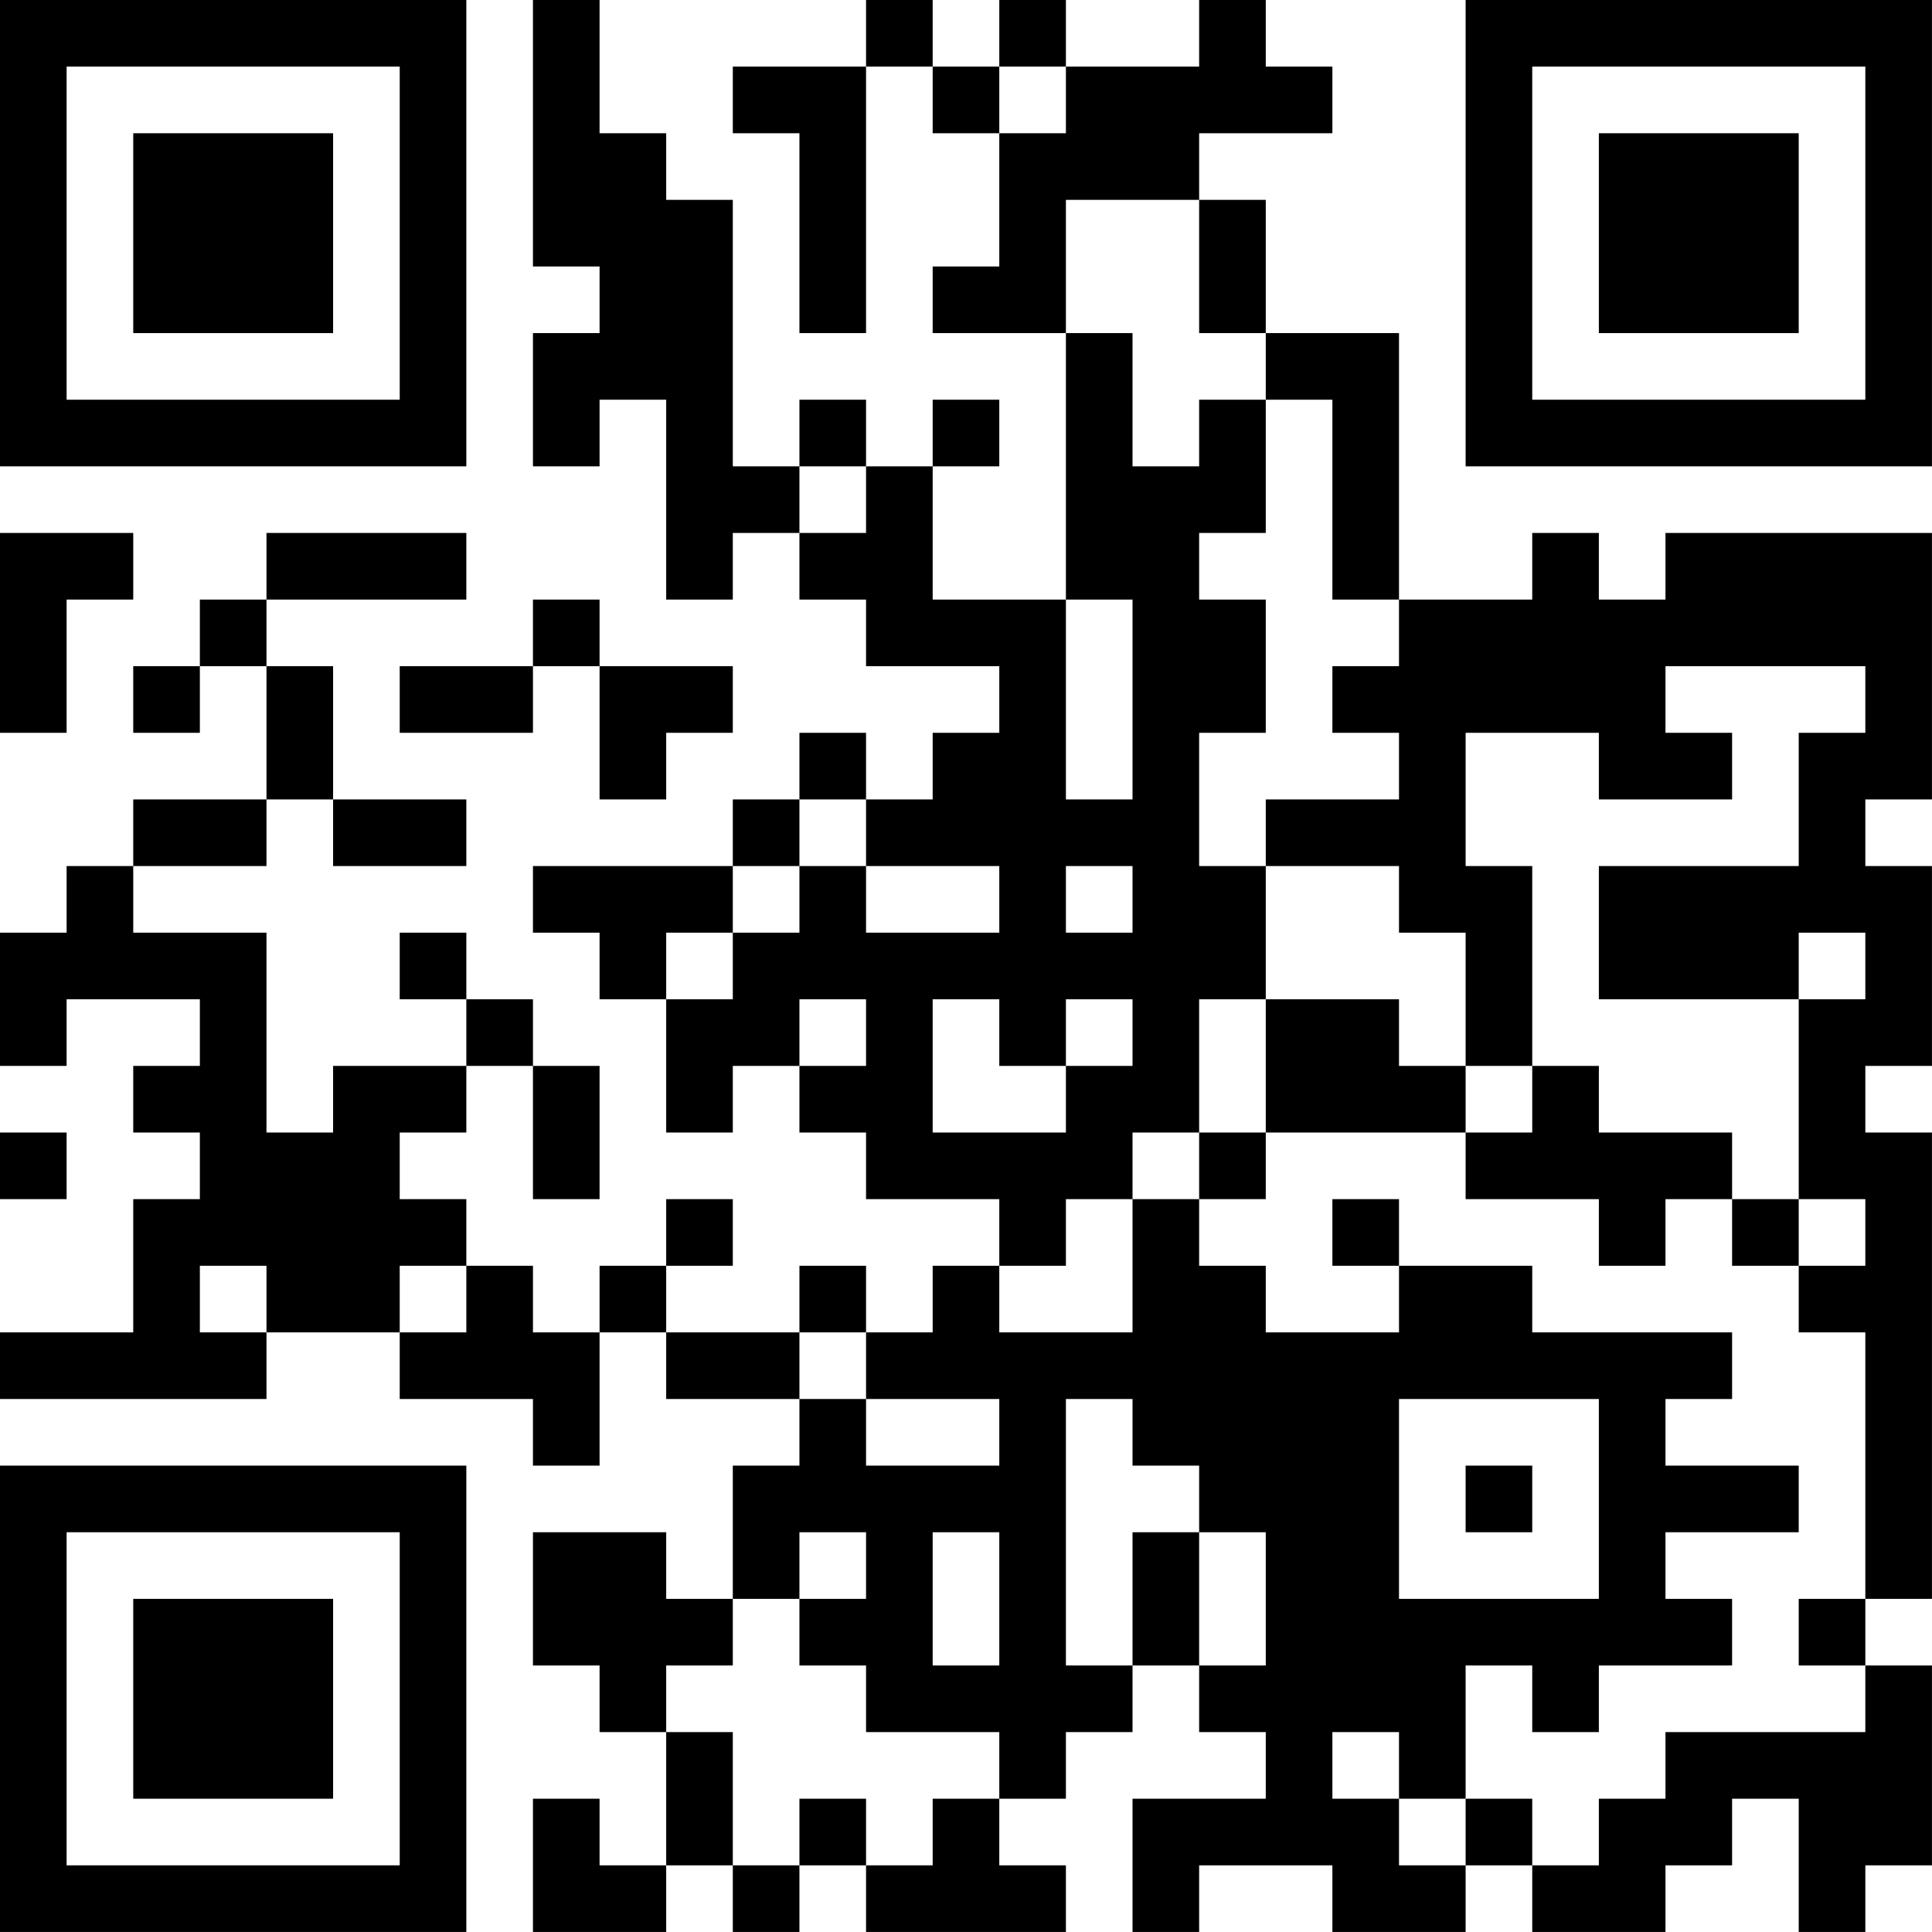
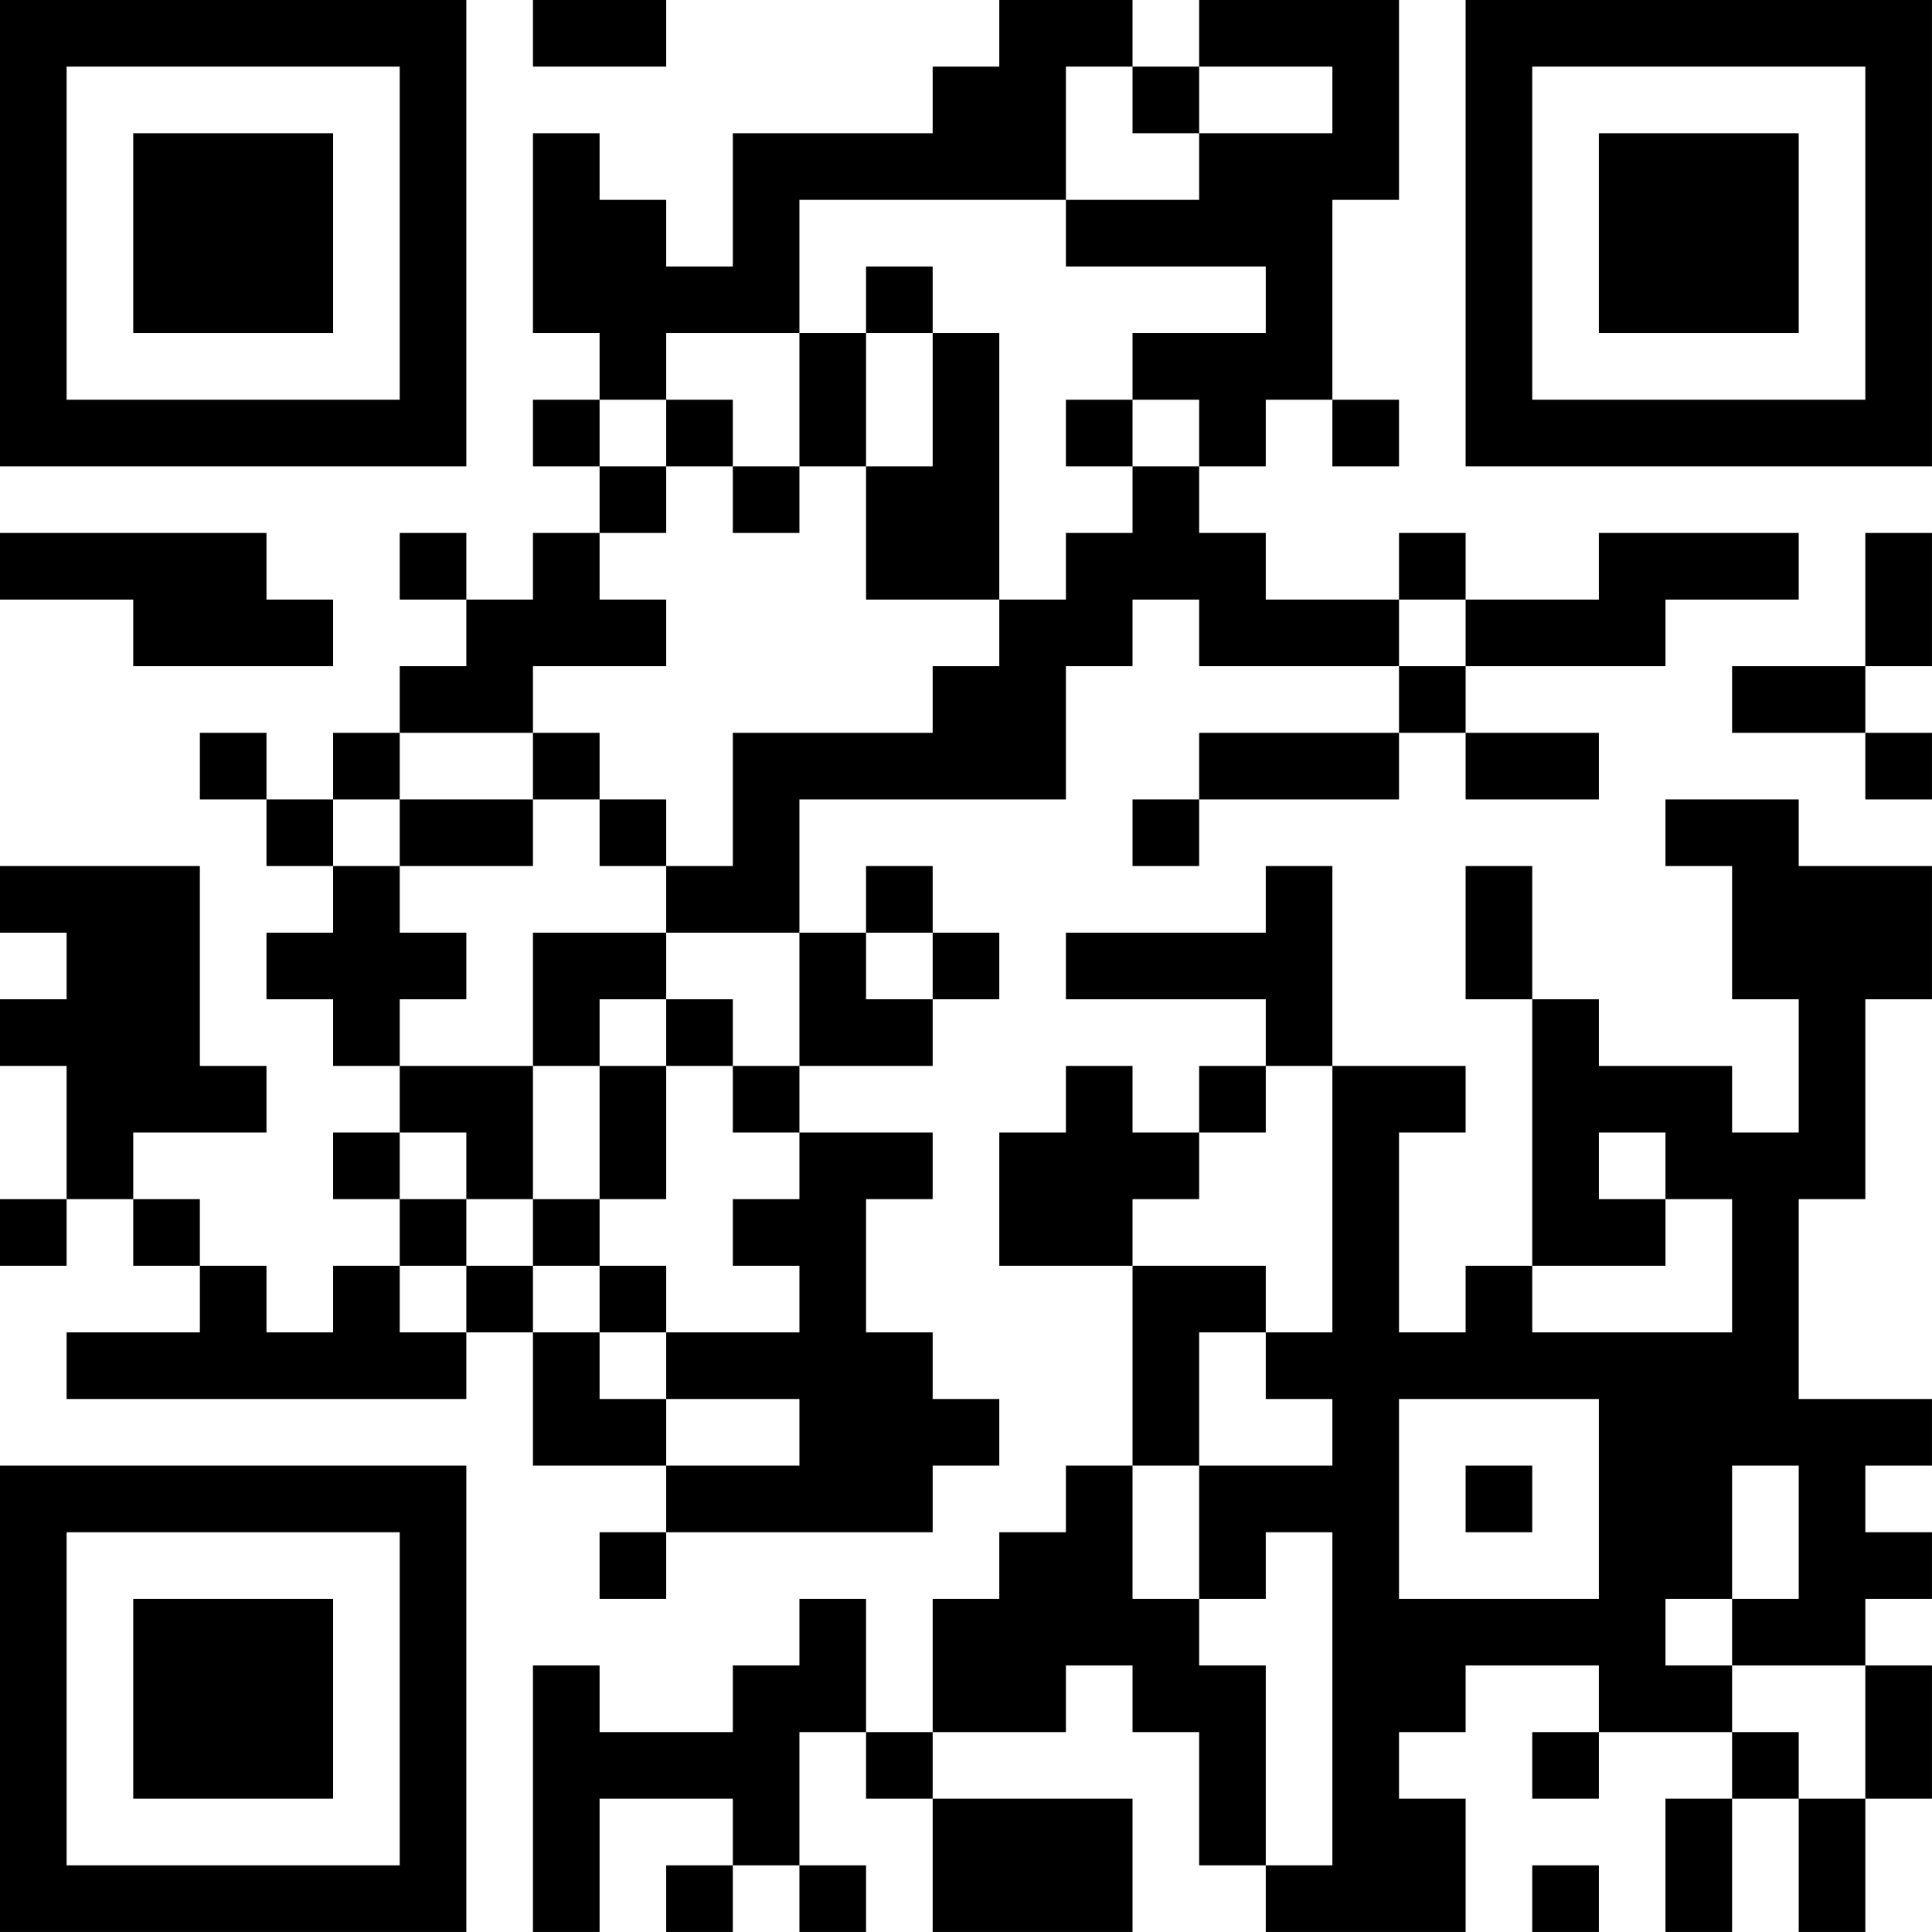
<svg xmlns="http://www.w3.org/2000/svg" version="1.1" width="500" height="500" viewBox="0 0 500 500">
  <rect x="0" y="0" width="500" height="500" fill="#ffffff" />
  <g transform="scale(17.241)">
    <g transform="translate(0,0)">
-       <path fill-rule="evenodd" d="M8 0L8 4L9 4L9 5L8 5L8 7L9 7L9 6L10 6L10 9L11 9L11 8L12 8L12 9L13 9L13 10L15 10L15 11L14 11L14 12L13 12L13 11L12 11L12 12L11 12L11 13L8 13L8 14L9 14L9 15L10 15L10 17L11 17L11 16L12 16L12 17L13 17L13 18L15 18L15 19L14 19L14 20L13 20L13 19L12 19L12 20L10 20L10 19L11 19L11 18L10 18L10 19L9 19L9 20L8 20L8 19L7 19L7 18L6 18L6 17L7 17L7 16L8 16L8 18L9 18L9 16L8 16L8 15L7 15L7 14L6 14L6 15L7 15L7 16L5 16L5 17L4 17L4 14L2 14L2 13L4 13L4 12L5 12L5 13L7 13L7 12L5 12L5 10L4 10L4 9L7 9L7 8L4 8L4 9L3 9L3 10L2 10L2 11L3 11L3 10L4 10L4 12L2 12L2 13L1 13L1 14L0 14L0 16L1 16L1 15L3 15L3 16L2 16L2 17L3 17L3 18L2 18L2 20L0 20L0 21L4 21L4 20L6 20L6 21L8 21L8 22L9 22L9 20L10 20L10 21L12 21L12 22L11 22L11 24L10 24L10 23L8 23L8 25L9 25L9 26L10 26L10 28L9 28L9 27L8 27L8 29L10 29L10 28L11 28L11 29L12 29L12 28L13 28L13 29L16 29L16 28L15 28L15 27L16 27L16 26L17 26L17 25L18 25L18 26L19 26L19 27L17 27L17 29L18 29L18 28L20 28L20 29L22 29L22 28L23 28L23 29L25 29L25 28L26 28L26 27L27 27L27 29L28 29L28 28L29 28L29 25L28 25L28 24L29 24L29 17L28 17L28 16L29 16L29 13L28 13L28 12L29 12L29 8L25 8L25 9L24 9L24 8L23 8L23 9L21 9L21 5L19 5L19 3L18 3L18 2L20 2L20 1L19 1L19 0L18 0L18 1L16 1L16 0L15 0L15 1L14 1L14 0L13 0L13 1L11 1L11 2L12 2L12 5L13 5L13 1L14 1L14 2L15 2L15 4L14 4L14 5L16 5L16 9L14 9L14 7L15 7L15 6L14 6L14 7L13 7L13 6L12 6L12 7L11 7L11 3L10 3L10 2L9 2L9 0ZM15 1L15 2L16 2L16 1ZM16 3L16 5L17 5L17 7L18 7L18 6L19 6L19 8L18 8L18 9L19 9L19 11L18 11L18 13L19 13L19 15L18 15L18 17L17 17L17 18L16 18L16 19L15 19L15 20L17 20L17 18L18 18L18 19L19 19L19 20L21 20L21 19L23 19L23 20L26 20L26 21L25 21L25 22L27 22L27 23L25 23L25 24L26 24L26 25L24 25L24 26L23 26L23 25L22 25L22 27L21 27L21 26L20 26L20 27L21 27L21 28L22 28L22 27L23 27L23 28L24 28L24 27L25 27L25 26L28 26L28 25L27 25L27 24L28 24L28 20L27 20L27 19L28 19L28 18L27 18L27 15L28 15L28 14L27 14L27 15L24 15L24 13L27 13L27 11L28 11L28 10L25 10L25 11L26 11L26 12L24 12L24 11L22 11L22 13L23 13L23 16L22 16L22 14L21 14L21 13L19 13L19 12L21 12L21 11L20 11L20 10L21 10L21 9L20 9L20 6L19 6L19 5L18 5L18 3ZM12 7L12 8L13 8L13 7ZM0 8L0 11L1 11L1 9L2 9L2 8ZM8 9L8 10L6 10L6 11L8 11L8 10L9 10L9 12L10 12L10 11L11 11L11 10L9 10L9 9ZM16 9L16 12L17 12L17 9ZM12 12L12 13L11 13L11 14L10 14L10 15L11 15L11 14L12 14L12 13L13 13L13 14L15 14L15 13L13 13L13 12ZM16 13L16 14L17 14L17 13ZM12 15L12 16L13 16L13 15ZM14 15L14 17L16 17L16 16L17 16L17 15L16 15L16 16L15 16L15 15ZM19 15L19 17L18 17L18 18L19 18L19 17L22 17L22 18L24 18L24 19L25 19L25 18L26 18L26 19L27 19L27 18L26 18L26 17L24 17L24 16L23 16L23 17L22 17L22 16L21 16L21 15ZM0 17L0 18L1 18L1 17ZM20 18L20 19L21 19L21 18ZM3 19L3 20L4 20L4 19ZM6 19L6 20L7 20L7 19ZM12 20L12 21L13 21L13 22L15 22L15 21L13 21L13 20ZM16 21L16 25L17 25L17 23L18 23L18 25L19 25L19 23L18 23L18 22L17 22L17 21ZM21 21L21 24L24 24L24 21ZM22 22L22 23L23 23L23 22ZM12 23L12 24L11 24L11 25L10 25L10 26L11 26L11 28L12 28L12 27L13 27L13 28L14 28L14 27L15 27L15 26L13 26L13 25L12 25L12 24L13 24L13 23ZM14 23L14 25L15 25L15 23ZM0 0L0 7L7 7L7 0ZM1 1L1 6L6 6L6 1ZM2 2L2 5L5 5L5 2ZM22 0L22 7L29 7L29 0ZM23 1L23 6L28 6L28 1ZM24 2L24 5L27 5L27 2ZM0 22L0 29L7 29L7 22ZM1 23L1 28L6 28L6 23ZM2 24L2 27L5 27L5 24Z" fill="#000000" />
+       <path fill-rule="evenodd" d="M8 0L8 1L10 1L10 0ZM15 0L15 1L14 1L14 2L11 2L11 4L10 4L10 3L9 3L9 2L8 2L8 5L9 5L9 6L8 6L8 7L9 7L9 8L8 8L8 9L7 9L7 8L6 8L6 9L7 9L7 10L6 10L6 11L5 11L5 12L4 12L4 11L3 11L3 12L4 12L4 13L5 13L5 14L4 14L4 15L5 15L5 16L6 16L6 17L5 17L5 18L6 18L6 19L5 19L5 20L4 20L4 19L3 19L3 18L2 18L2 17L4 17L4 16L3 16L3 13L0 13L0 14L1 14L1 15L0 15L0 16L1 16L1 18L0 18L0 19L1 19L1 18L2 18L2 19L3 19L3 20L1 20L1 21L7 21L7 20L8 20L8 22L10 22L10 23L9 23L9 24L10 24L10 23L14 23L14 22L15 22L15 21L14 21L14 20L13 20L13 18L14 18L14 17L12 17L12 16L14 16L14 15L15 15L15 14L14 14L14 13L13 13L13 14L12 14L12 12L16 12L16 10L17 10L17 9L18 9L18 10L21 10L21 11L18 11L18 12L17 12L17 13L18 13L18 12L21 12L21 11L22 11L22 12L24 12L24 11L22 11L22 10L25 10L25 9L27 9L27 8L24 8L24 9L22 9L22 8L21 8L21 9L19 9L19 8L18 8L18 7L19 7L19 6L20 6L20 7L21 7L21 6L20 6L20 3L21 3L21 0L18 0L18 1L17 1L17 0ZM16 1L16 3L12 3L12 5L10 5L10 6L9 6L9 7L10 7L10 8L9 8L9 9L10 9L10 10L8 10L8 11L6 11L6 12L5 12L5 13L6 13L6 14L7 14L7 15L6 15L6 16L8 16L8 18L7 18L7 17L6 17L6 18L7 18L7 19L6 19L6 20L7 20L7 19L8 19L8 20L9 20L9 21L10 21L10 22L12 22L12 21L10 21L10 20L12 20L12 19L11 19L11 18L12 18L12 17L11 17L11 16L12 16L12 14L10 14L10 13L11 13L11 11L14 11L14 10L15 10L15 9L16 9L16 8L17 8L17 7L18 7L18 6L17 6L17 5L19 5L19 4L16 4L16 3L18 3L18 2L20 2L20 1L18 1L18 2L17 2L17 1ZM13 4L13 5L12 5L12 7L11 7L11 6L10 6L10 7L11 7L11 8L12 8L12 7L13 7L13 9L15 9L15 5L14 5L14 4ZM13 5L13 7L14 7L14 5ZM16 6L16 7L17 7L17 6ZM0 8L0 9L2 9L2 10L5 10L5 9L4 9L4 8ZM28 8L28 10L26 10L26 11L28 11L28 12L29 12L29 11L28 11L28 10L29 10L29 8ZM21 9L21 10L22 10L22 9ZM8 11L8 12L6 12L6 13L8 13L8 12L9 12L9 13L10 13L10 12L9 12L9 11ZM25 12L25 13L26 13L26 15L27 15L27 17L26 17L26 16L24 16L24 15L23 15L23 13L22 13L22 15L23 15L23 19L22 19L22 20L21 20L21 17L22 17L22 16L20 16L20 13L19 13L19 14L16 14L16 15L19 15L19 16L18 16L18 17L17 17L17 16L16 16L16 17L15 17L15 19L17 19L17 22L16 22L16 23L15 23L15 24L14 24L14 26L13 26L13 24L12 24L12 25L11 25L11 26L9 26L9 25L8 25L8 29L9 29L9 27L11 27L11 28L10 28L10 29L11 29L11 28L12 28L12 29L13 29L13 28L12 28L12 26L13 26L13 27L14 27L14 29L17 29L17 27L14 27L14 26L16 26L16 25L17 25L17 26L18 26L18 28L19 28L19 29L22 29L22 27L21 27L21 26L22 26L22 25L24 25L24 26L23 26L23 27L24 27L24 26L26 26L26 27L25 27L25 29L26 29L26 27L27 27L27 29L28 29L28 27L29 27L29 25L28 25L28 24L29 24L29 23L28 23L28 22L29 22L29 21L27 21L27 18L28 18L28 15L29 15L29 13L27 13L27 12ZM8 14L8 16L9 16L9 18L8 18L8 19L9 19L9 20L10 20L10 19L9 19L9 18L10 18L10 16L11 16L11 15L10 15L10 14ZM13 14L13 15L14 15L14 14ZM9 15L9 16L10 16L10 15ZM19 16L19 17L18 17L18 18L17 18L17 19L19 19L19 20L18 20L18 22L17 22L17 24L18 24L18 25L19 25L19 28L20 28L20 23L19 23L19 24L18 24L18 22L20 22L20 21L19 21L19 20L20 20L20 16ZM24 17L24 18L25 18L25 19L23 19L23 20L26 20L26 18L25 18L25 17ZM21 21L21 24L24 24L24 21ZM22 22L22 23L23 23L23 22ZM26 22L26 24L25 24L25 25L26 25L26 26L27 26L27 27L28 27L28 25L26 25L26 24L27 24L27 22ZM23 28L23 29L24 29L24 28ZM0 0L0 7L7 7L7 0ZM1 1L1 6L6 6L6 1ZM2 2L2 5L5 5L5 2ZM22 0L22 7L29 7L29 0ZM23 1L23 6L28 6L28 1ZM24 2L24 5L27 5L27 2ZM0 22L0 29L7 29L7 22ZM1 23L1 28L6 28L6 23ZM2 24L2 27L5 27L5 24Z" fill="#000000" />
    </g>
  </g>
</svg>
